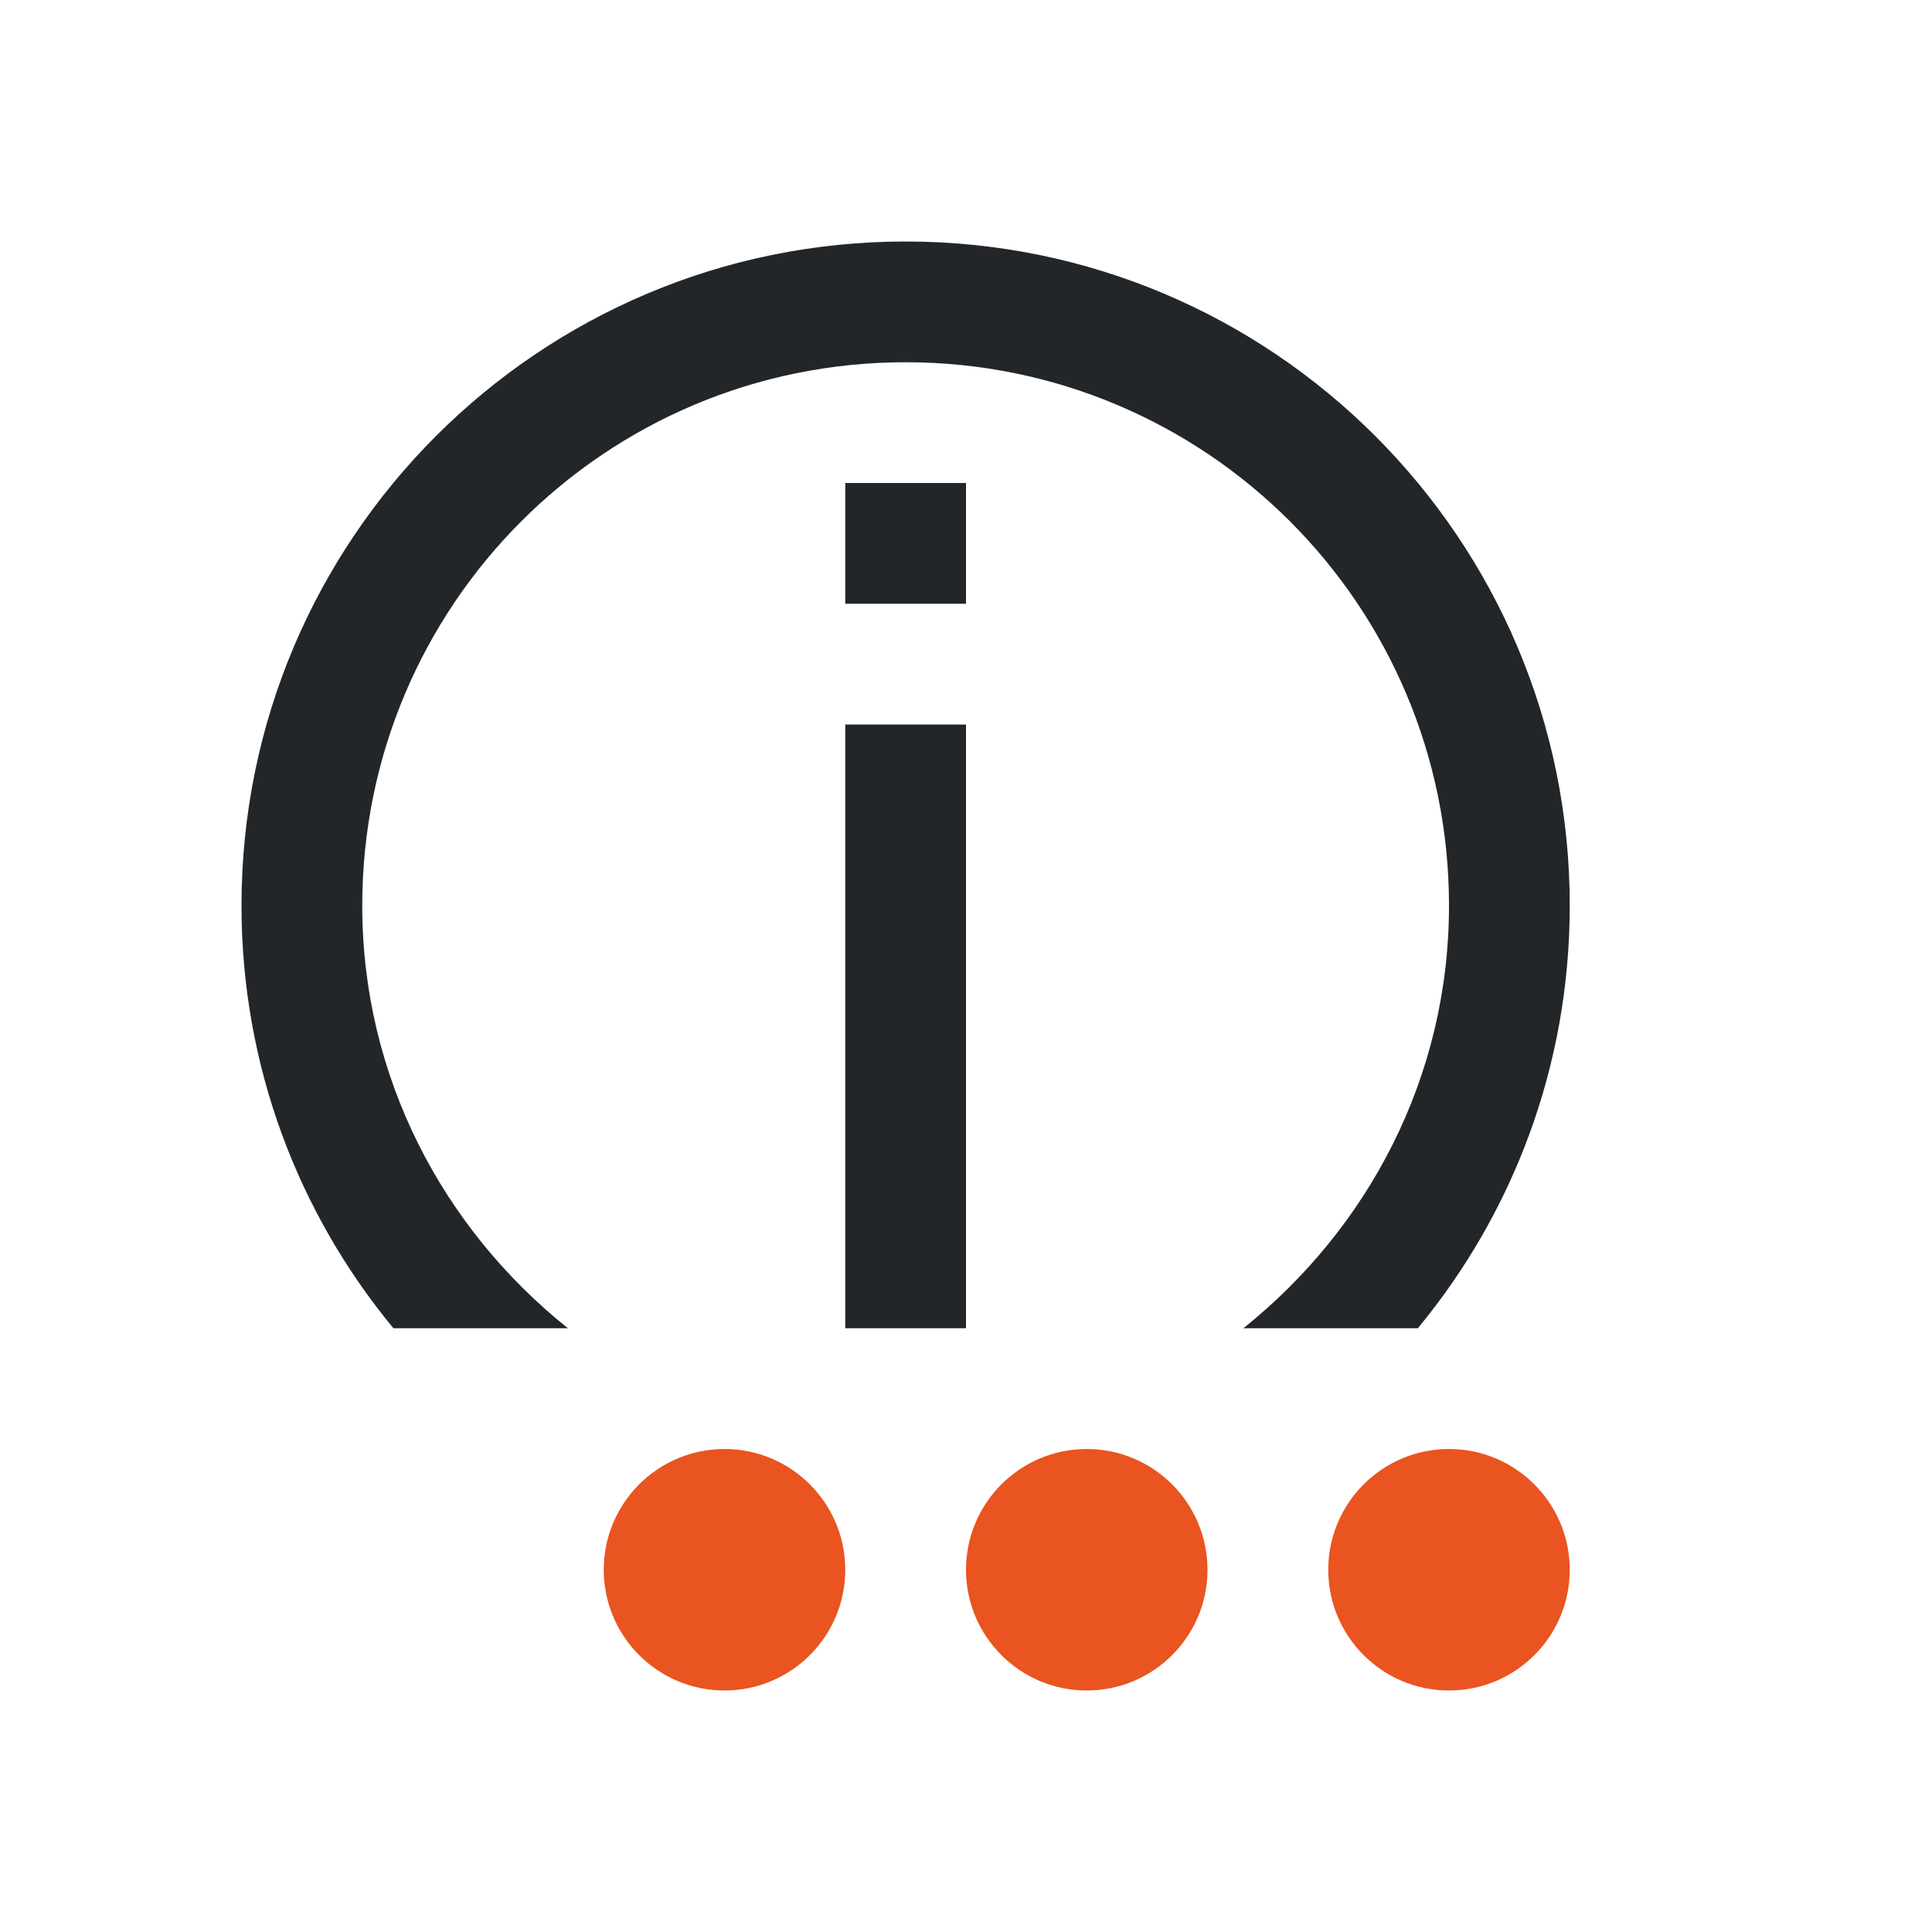
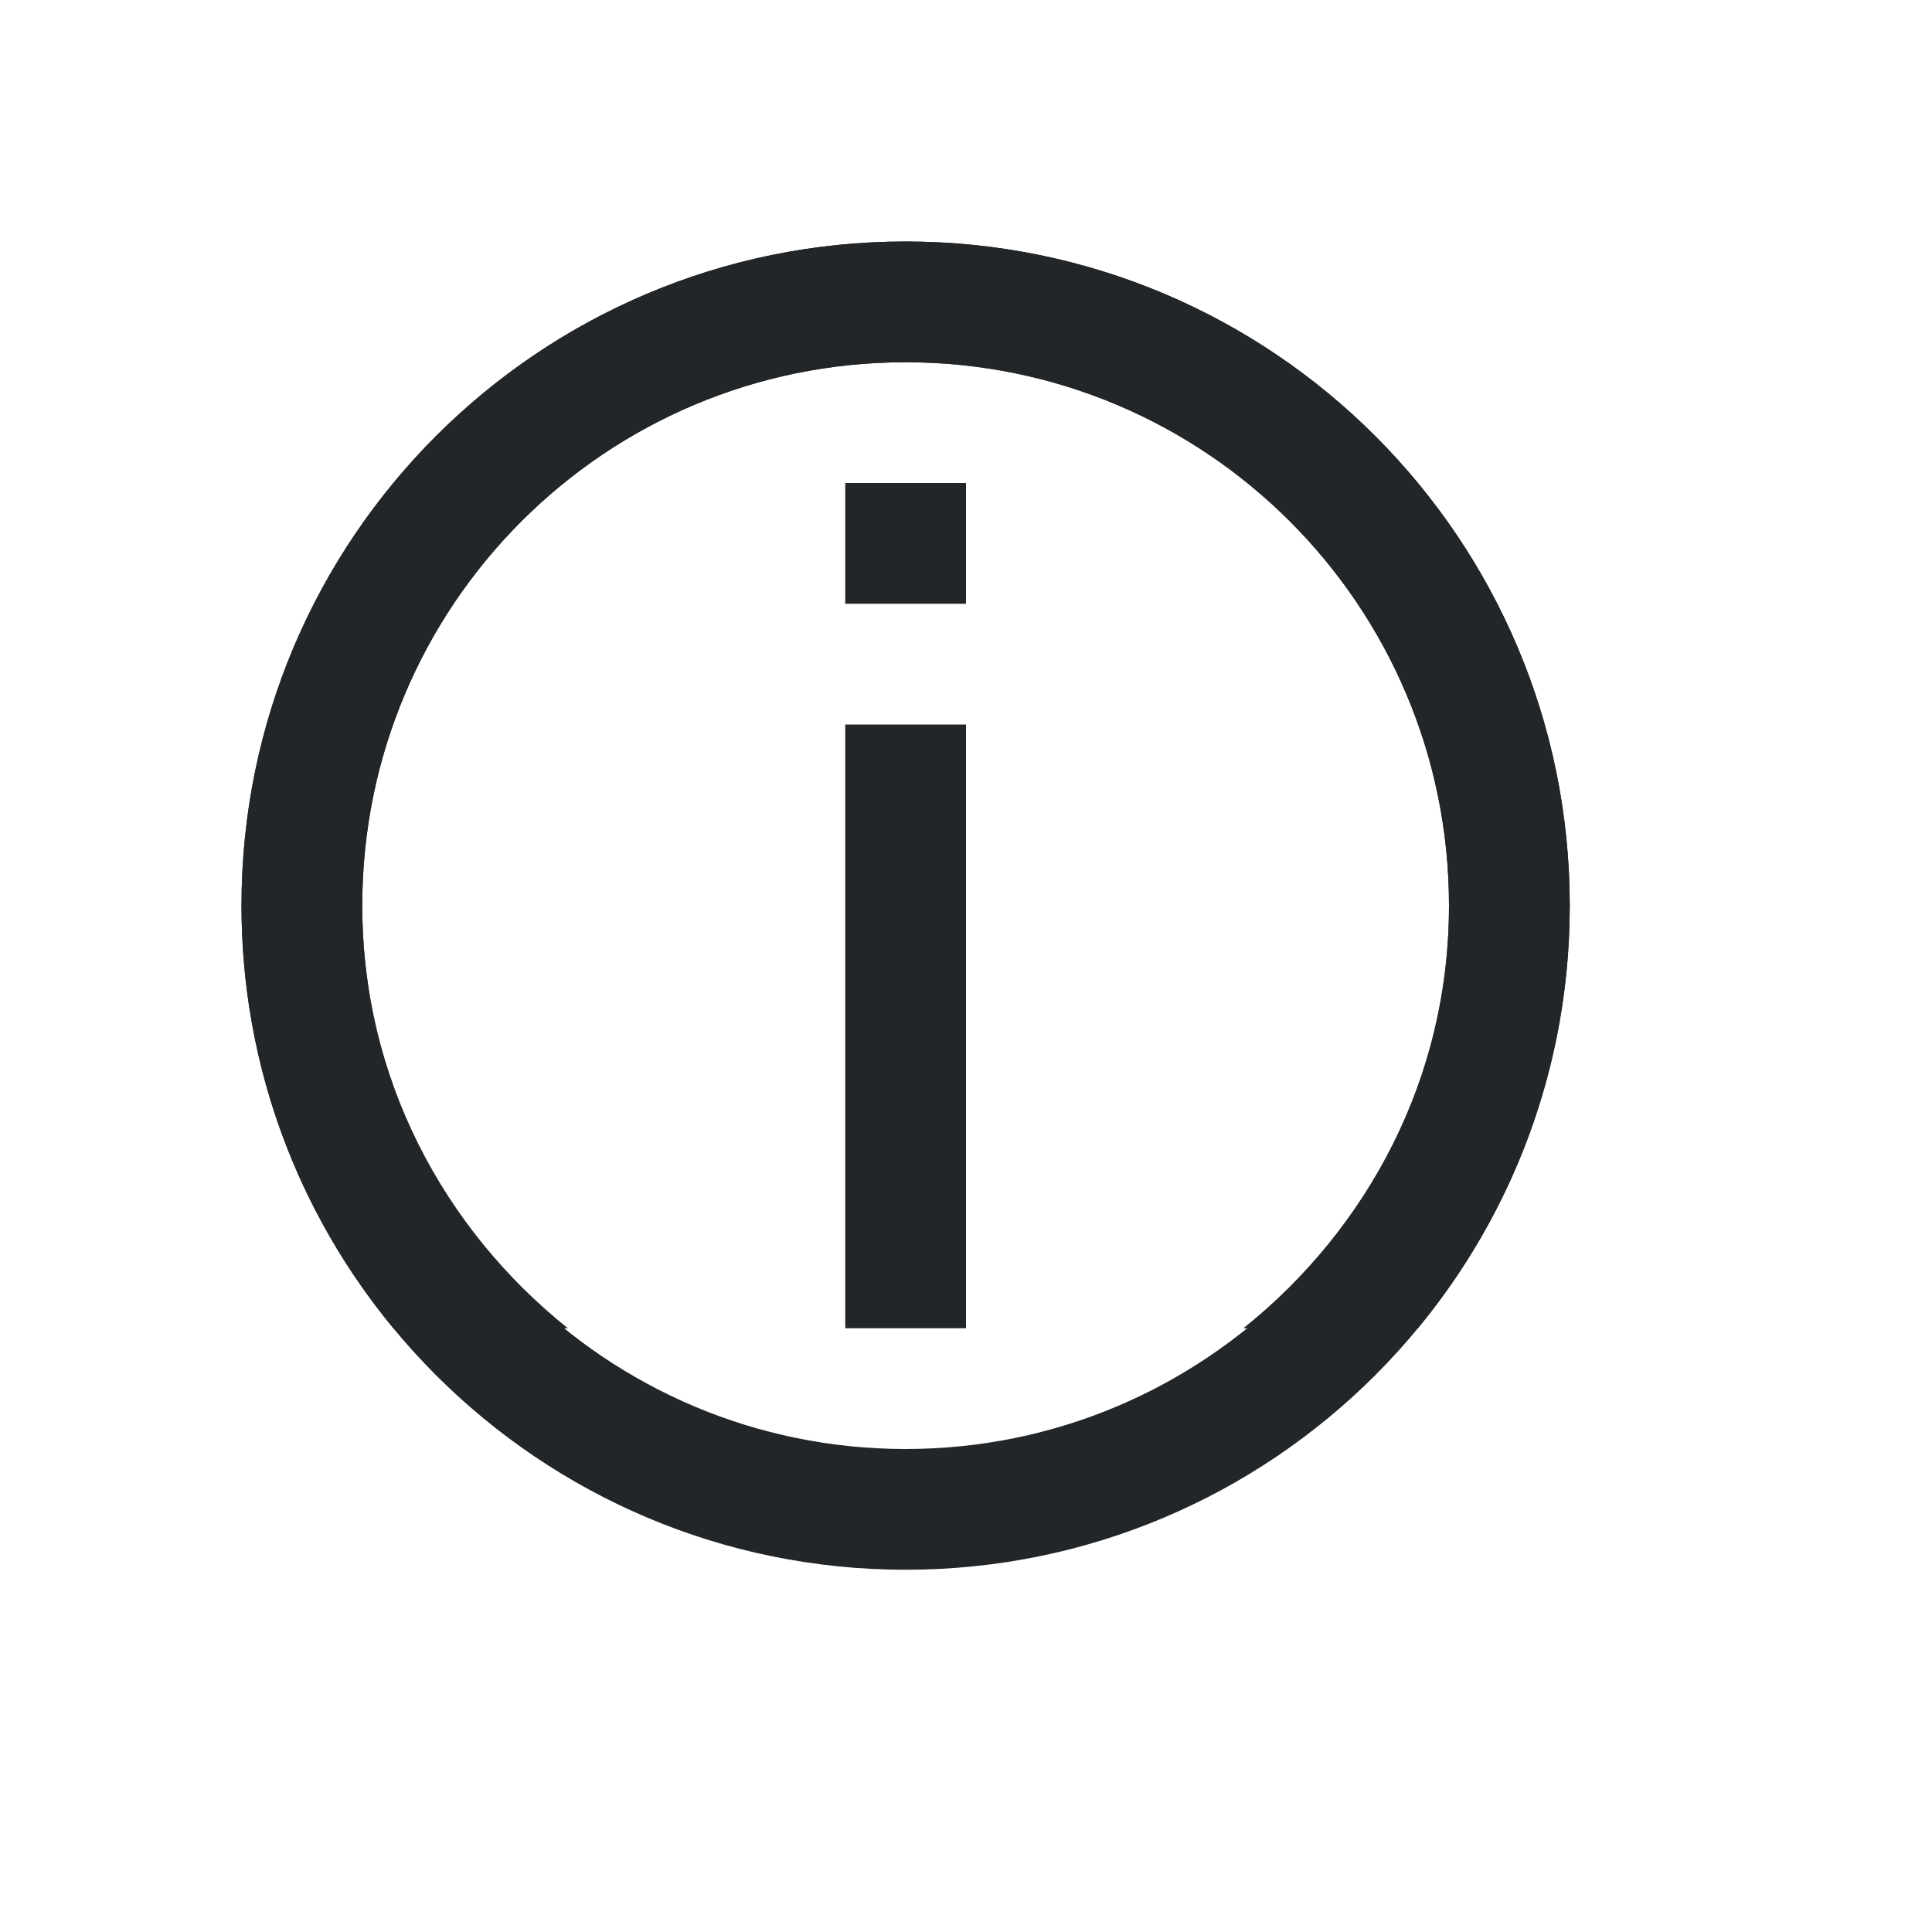
- <svg xmlns="http://www.w3.org/2000/svg" viewBox="0 0 16 16">
-   <path d="m7.5 2c-3.038 0-5.5 2.462-5.5 5.5 0 1.33.472 2.549 1.258 3.5h1.445c-1.03-.824-1.703-2.075-1.703-3.5 0-2.485 2.01-4.5 4.5-4.5 2.485 0 4.5 2.01 4.5 4.5 0 1.423-.672 2.675-1.703 3.5h1.445c.786-.951 1.258-2.17 1.258-3.5 0-3.038-2.462-5.5-5.5-5.5zm-.5 2v1h1v-1zm0 2v5h1v-5z" fill="#232629" />
-   <path d="m6 12c-.552 0-1 .448-1 1s.448 1 1 1 1-.448 1-1-.448-1-1-1zm3 0c-.552 0-1 .448-1 1s.448 1 1 1 1-.448 1-1-.448-1-1-1zm3 0c-.552 0-1 .448-1 1s.448 1 1 1 1-.448 1-1-.448-1-1-1z" fill="#e95420" />
+ <svg xmlns="http://www.w3.org/2000/svg" viewBox="0 0 16 16" version="1.1" id="svg6">
+   <defs id="defs10" />
+   <path d="m7.5 2c-3.038 0-5.5 2.462-5.5 5.5 0 1.33.472 2.549 1.258 3.5h1.445c-1.03-.824-1.703-2.075-1.703-3.5 0-2.485 2.01-4.5 4.5-4.5 2.485 0 4.5 2.01 4.5 4.5 0 1.423-.672 2.675-1.703 3.5h1.445c.786-.951 1.258-2.17 1.258-3.5 0-3.038-2.462-5.5-5.5-5.5zm-.5 2v1h1v-1zm0 2v5h1v-5z" fill="#232629" id="path2" />
+   <path style="opacity:1;fill:#232629;fill-opacity:1;fill-rule:nonzero;stroke:none;stroke-width:0.001;stroke-linecap:butt;stroke-linejoin:round;stroke-miterlimit:4;stroke-dasharray:none;stroke-dashoffset:0;stroke-opacity:1" d="M 7.5 2 A 5.5 5.5 0 0 0 2 7.5 A 5.5 5.5 0 0 0 7.5 13 A 5.5 5.5 0 0 0 13 7.5 A 5.5 5.5 0 0 0 7.5 2 z M 7.5 3 A 4.5 4.5 0 0 1 12 7.5 A 4.5 4.5 0 0 1 7.5 12 A 4.5 4.5 0 0 1 3 7.5 A 4.5 4.5 0 0 1 7.5 3 z " id="path824" />
</svg>
